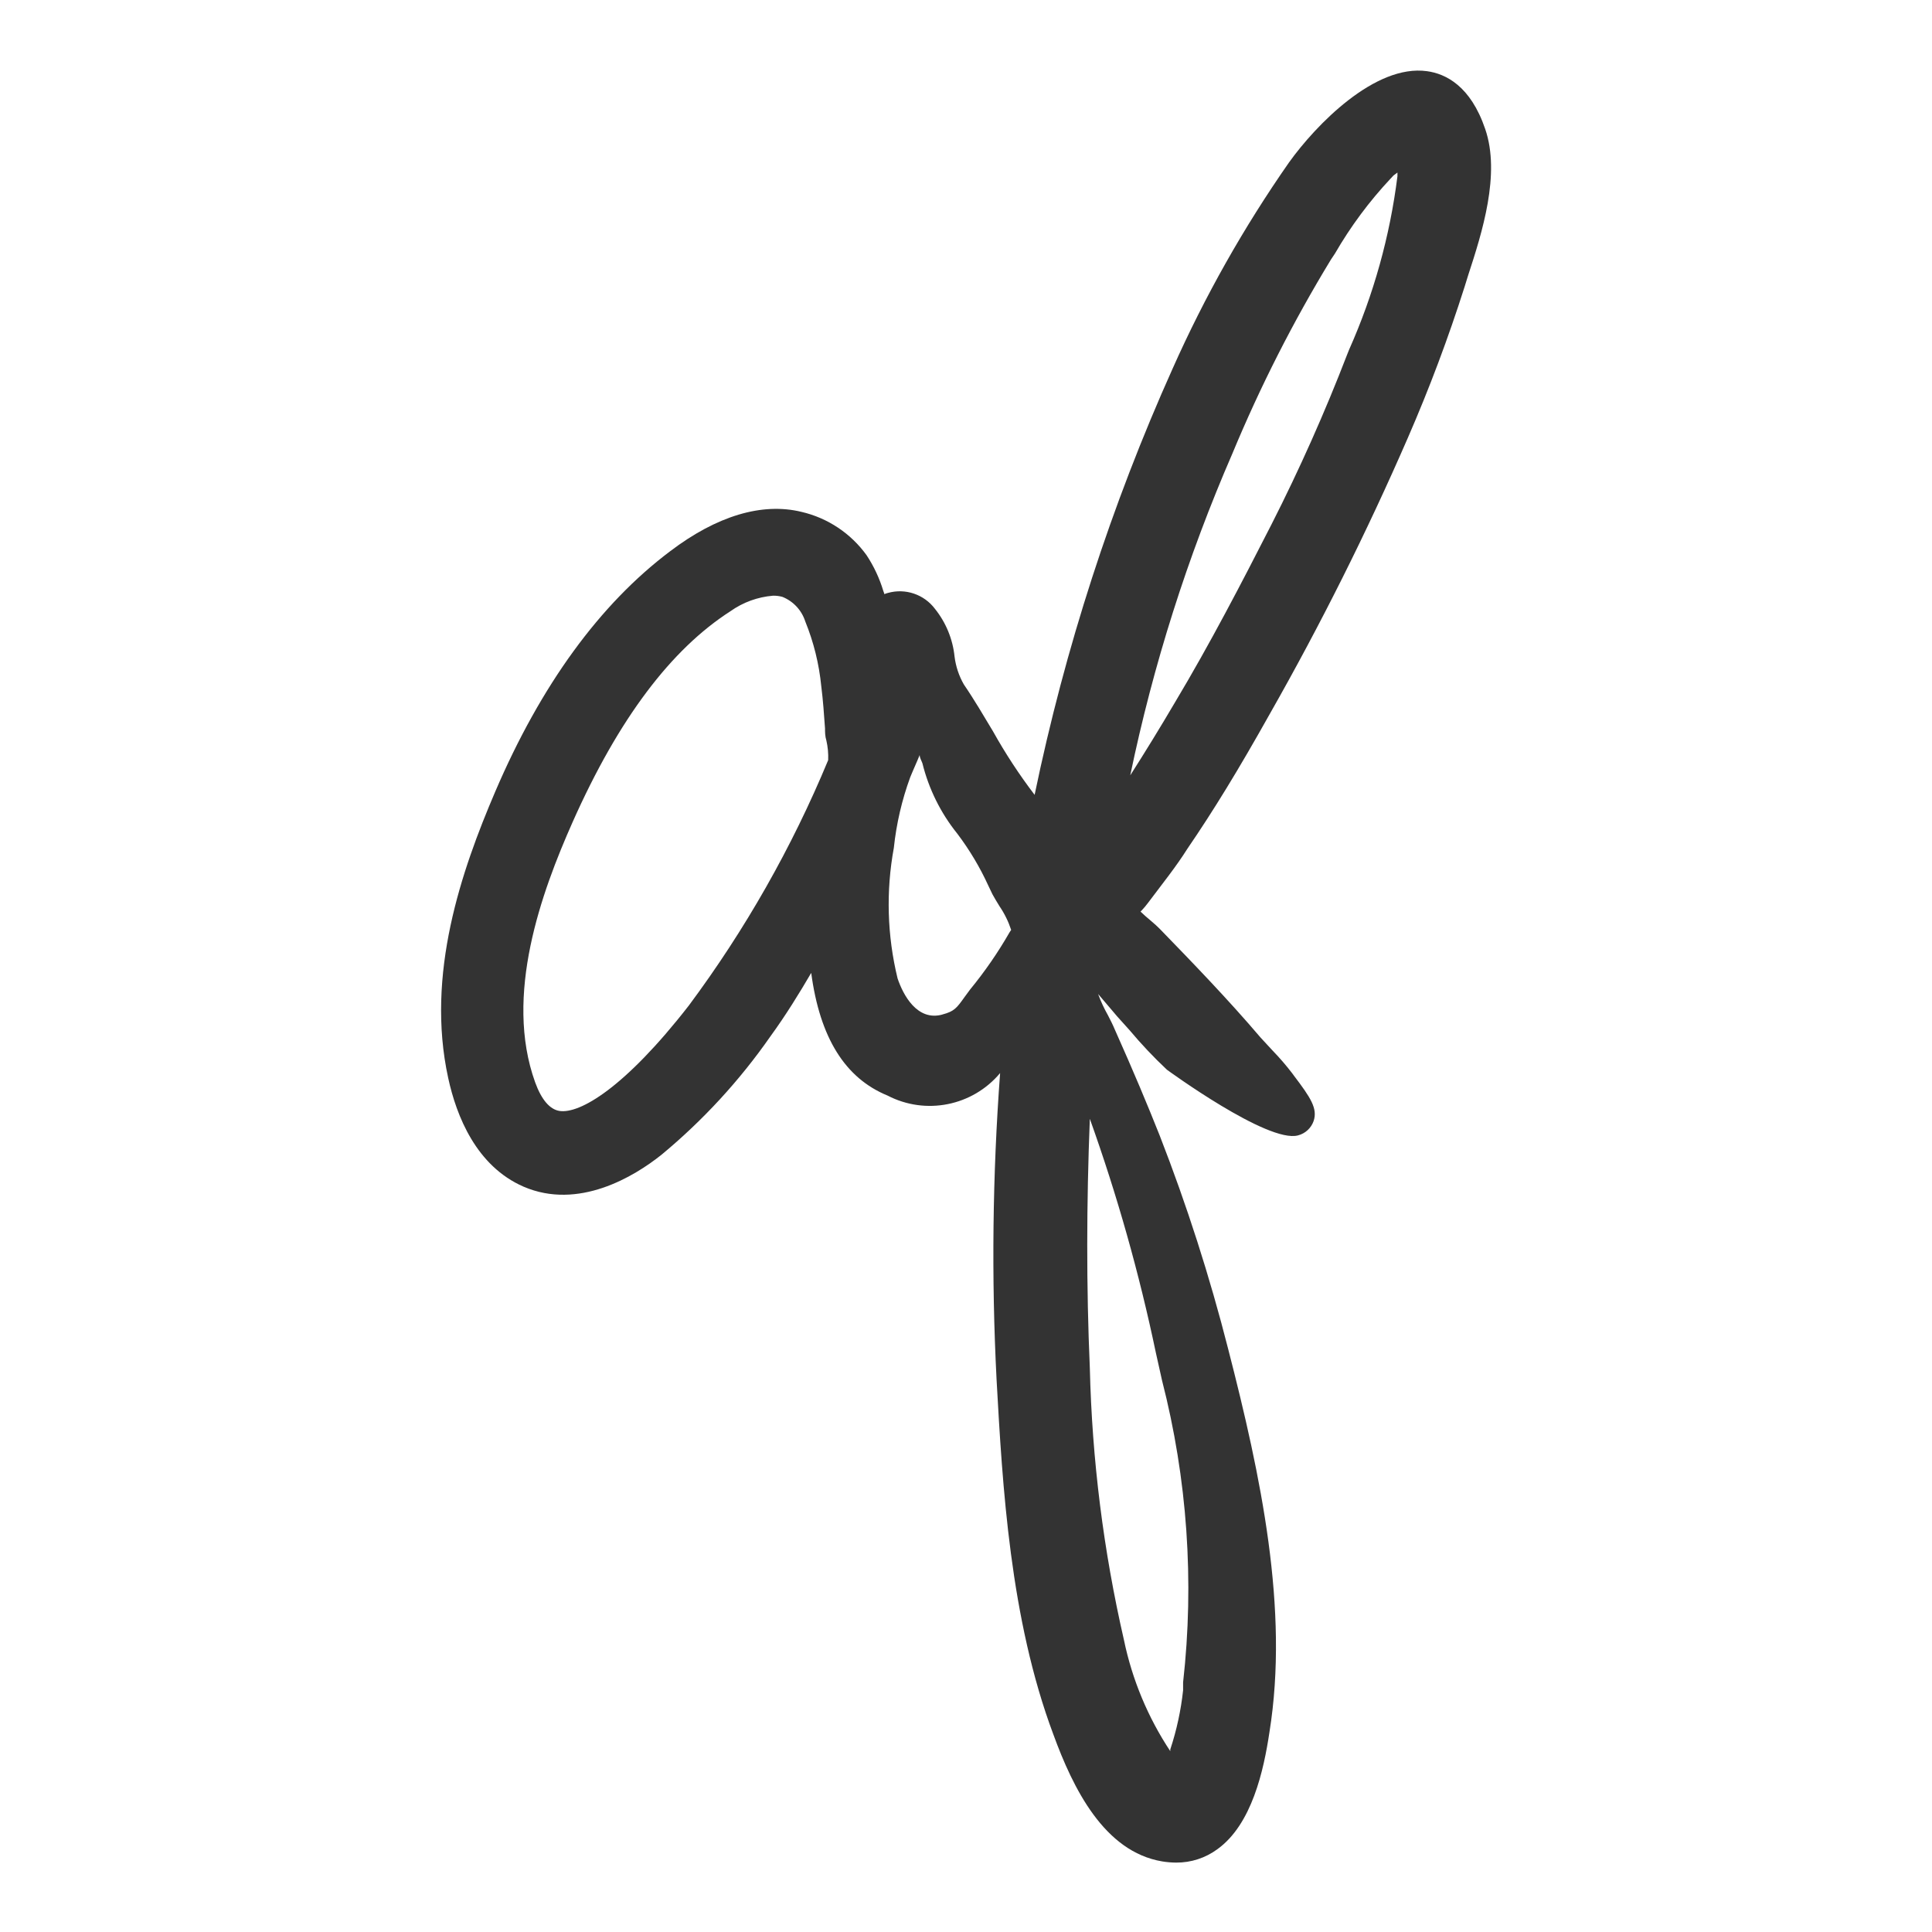
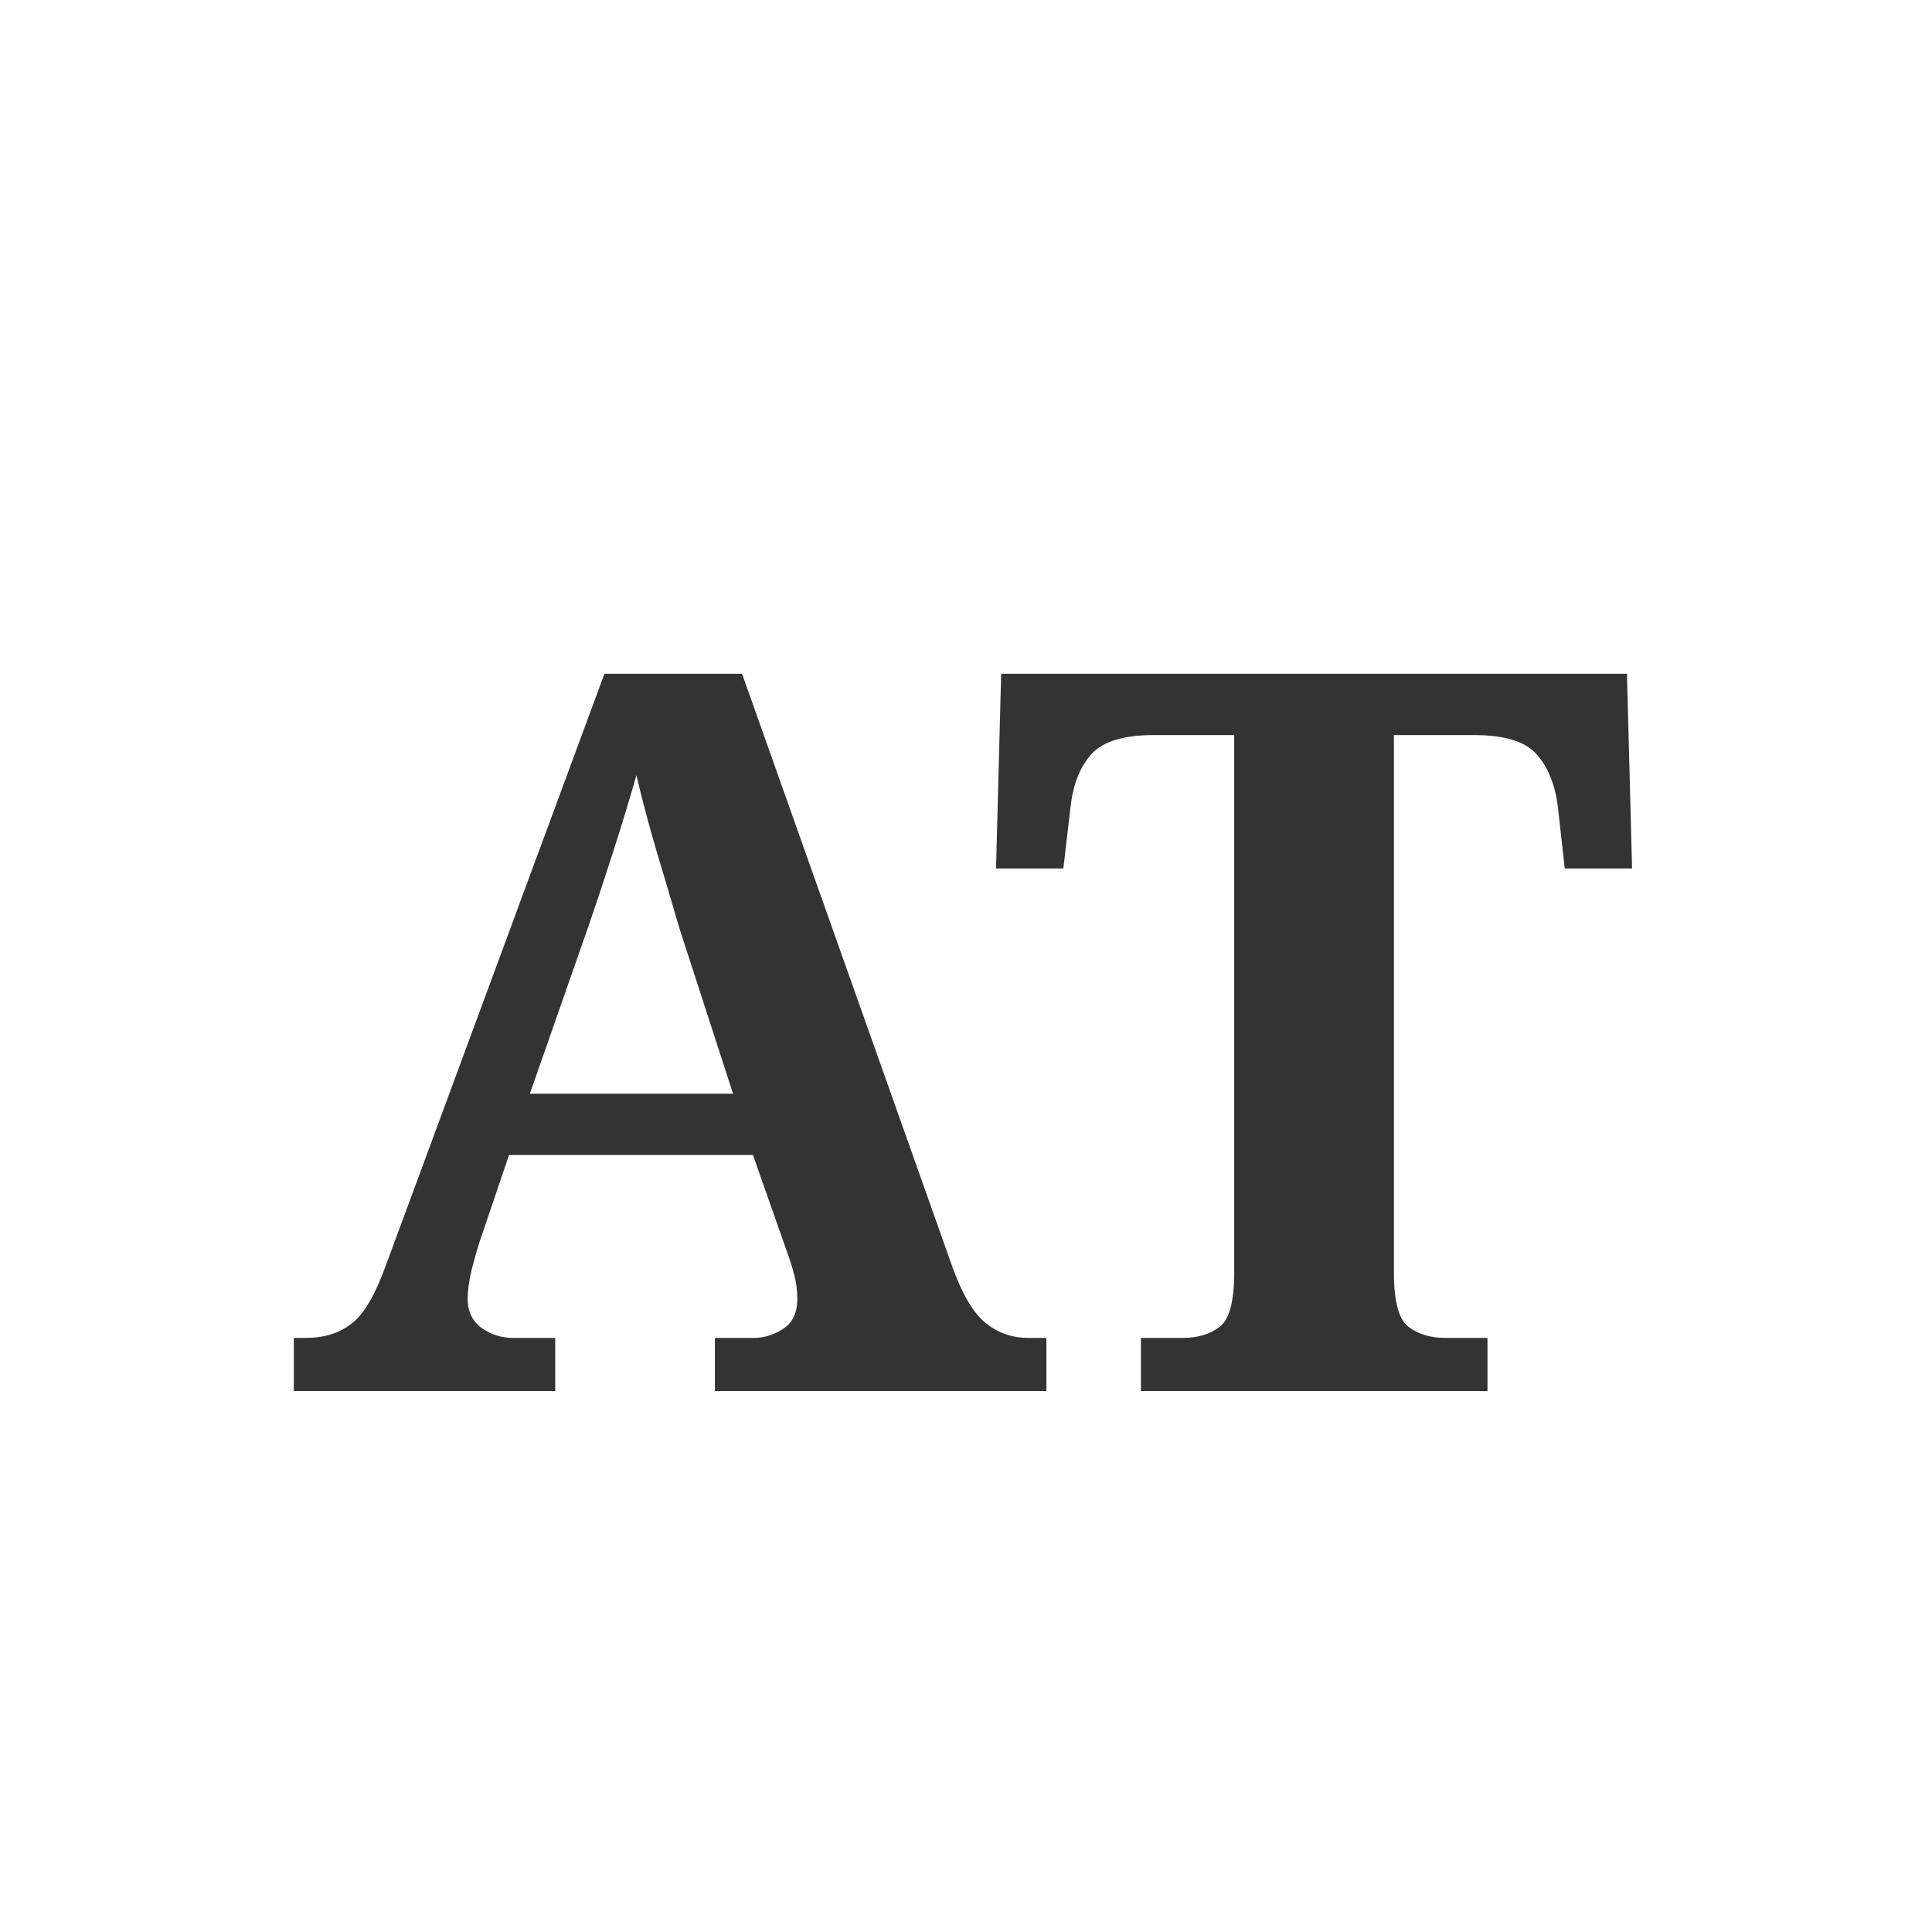
- <svg xmlns="http://www.w3.org/2000/svg" viewBox="0 0 97.98 97.98">
-   <style>.a{fill:#333}@media (prefers-color-scheme:dark){.a{fill:#eee}}</style>
-   <path d="M75.32,6.54c-.74-2.18-2-2.8-2.95-2.93-2.64-.37-5.64,2.73-7,4.63a63.11,63.11,0,0,0-5.9,10.45,104.63,104.63,0,0,0-7,21.62,27.09,27.09,0,0,1-2.11-3.22c-.47-.78-.94-1.59-1.48-2.38a3.78,3.78,0,0,1-.47-1.41,4.63,4.63,0,0,0-1-2.43,2.23,2.23,0,0,0-2.38-.8,1.27,1.27,0,0,0-.18.06.88.88,0,0,0-.05-.15,6.92,6.92,0,0,0-.85-1.82,5.64,5.64,0,0,0-3.3-2.2c-2-.49-4.3.2-6.67,2-3.56,2.68-6.55,6.78-8.87,12.2-1.71,4-3.53,9.25-2.38,14.51.42,1.94,1.43,4.47,3.82,5.51,2.78,1.2,5.6-.5,7-1.62a30.27,30.27,0,0,0,5.52-6c.78-1.07,1.48-2.21,2.07-3.22.44,3.29,1.72,5.34,3.87,6.22a4.65,4.65,0,0,0,5.71-1.14,124,124,0,0,0-.18,15.54c.3,5.4.68,12.13,2.88,18,1,2.74,2.58,5.95,5.52,6.44a4.44,4.44,0,0,0,.71.06,3.48,3.48,0,0,0,2.09-.68c1.75-1.26,2.35-4,2.64-5.94,1-6.23-.44-13-2.09-19.41a92.84,92.84,0,0,0-3.48-10.85c-.62-1.56-1.31-3.21-2.27-5.36-.1-.24-.22-.48-.35-.73a7.1,7.1,0,0,1-.5-1.08l.63.74.34.4.63.7a23.08,23.08,0,0,0,1.89,2S64.3,58,65.83,57.58a1.14,1.14,0,0,0,.79-.73c.21-.63-.15-1.18-1-2.3l-.08-.11a13.06,13.06,0,0,0-1-1.16l-.61-.66c-1.66-1.95-3.45-3.8-5.12-5.52-.11-.11-.26-.25-.44-.4s-.4-.34-.53-.47l.08-.08q.15-.16.3-.36c.75-1,1.42-1.83,2-2.75,1.3-1.9,2.59-4,4.18-6.84a146.85,146.85,0,0,0,7-14,79.53,79.53,0,0,0,2.88-7.67l.18-.58C75.16,11.81,76.11,8.83,75.32,6.54ZM42,38.55A58.25,58.25,0,0,1,34.93,51c-3.26,4.19-5.54,5.5-6.56,5.34-.49-.08-.91-.57-1.23-1.45-1.59-4.41.32-9.64,1.9-13.2,2.34-5.26,5-8.76,8-10.69a4.34,4.34,0,0,1,2.17-.79,1.73,1.73,0,0,1,.47.06,2,2,0,0,1,1.16,1.25,11.78,11.78,0,0,1,.81,3.28c.09.71.14,1.43.19,2.14,0,.19,0,.39.07.62A3.75,3.75,0,0,1,42,38.55Zm5.8,12.9c-1.29.36-2-1-2.28-1.83A15.85,15.85,0,0,1,45.33,43a15,15,0,0,1,.83-3.58c.08-.2.17-.4.26-.61s.15-.34.22-.52c0,.14.09.28.14.42a9.23,9.23,0,0,0,1.77,3.57,14.07,14.07,0,0,1,1.57,2.63l.21.44c.09.17.22.38.36.61a4.76,4.76,0,0,1,.59,1.2l-.08.12a21.1,21.1,0,0,1-2,2.9l-.28.38C48.52,51.12,48.4,51.29,47.79,51.45ZM70.87,8.75v.19a31.12,31.12,0,0,1-2.45,8.79l-.1.25a92.25,92.25,0,0,1-3.84,8.62c-1.5,2.94-3.12,6.06-4.88,9-.77,1.31-1.52,2.53-2.28,3.72A83.56,83.56,0,0,1,62.5,23a72.09,72.09,0,0,1,5-9.84l.2-.3a20.7,20.7,0,0,1,2.82-3.8l.15-.16ZM60,85.32l0,.4a14.47,14.47,0,0,1-.65,3l0,.09A16.15,16.15,0,0,1,57,83.17a68.92,68.92,0,0,1-1.73-13.79c-.18-4.12-.17-8.36,0-12.64a89.71,89.71,0,0,1,3.35,11.87L58.93,70A42.5,42.5,0,0,1,60,85.32ZM71.86,9ZM42,45.88Z" class="a" />
+ <svg xmlns="http://www.w3.org/2000/svg" viewBox="0 0 100 100">
+   <style>
+     text { fill: #333; font-family: serif; font-weight: 700; }
+     @media (prefers-color-scheme: dark) { text { fill: #eee; } }
+   </style>
+   <text x="50" y="72" font-size="52" text-anchor="middle">AT</text>
</svg>
